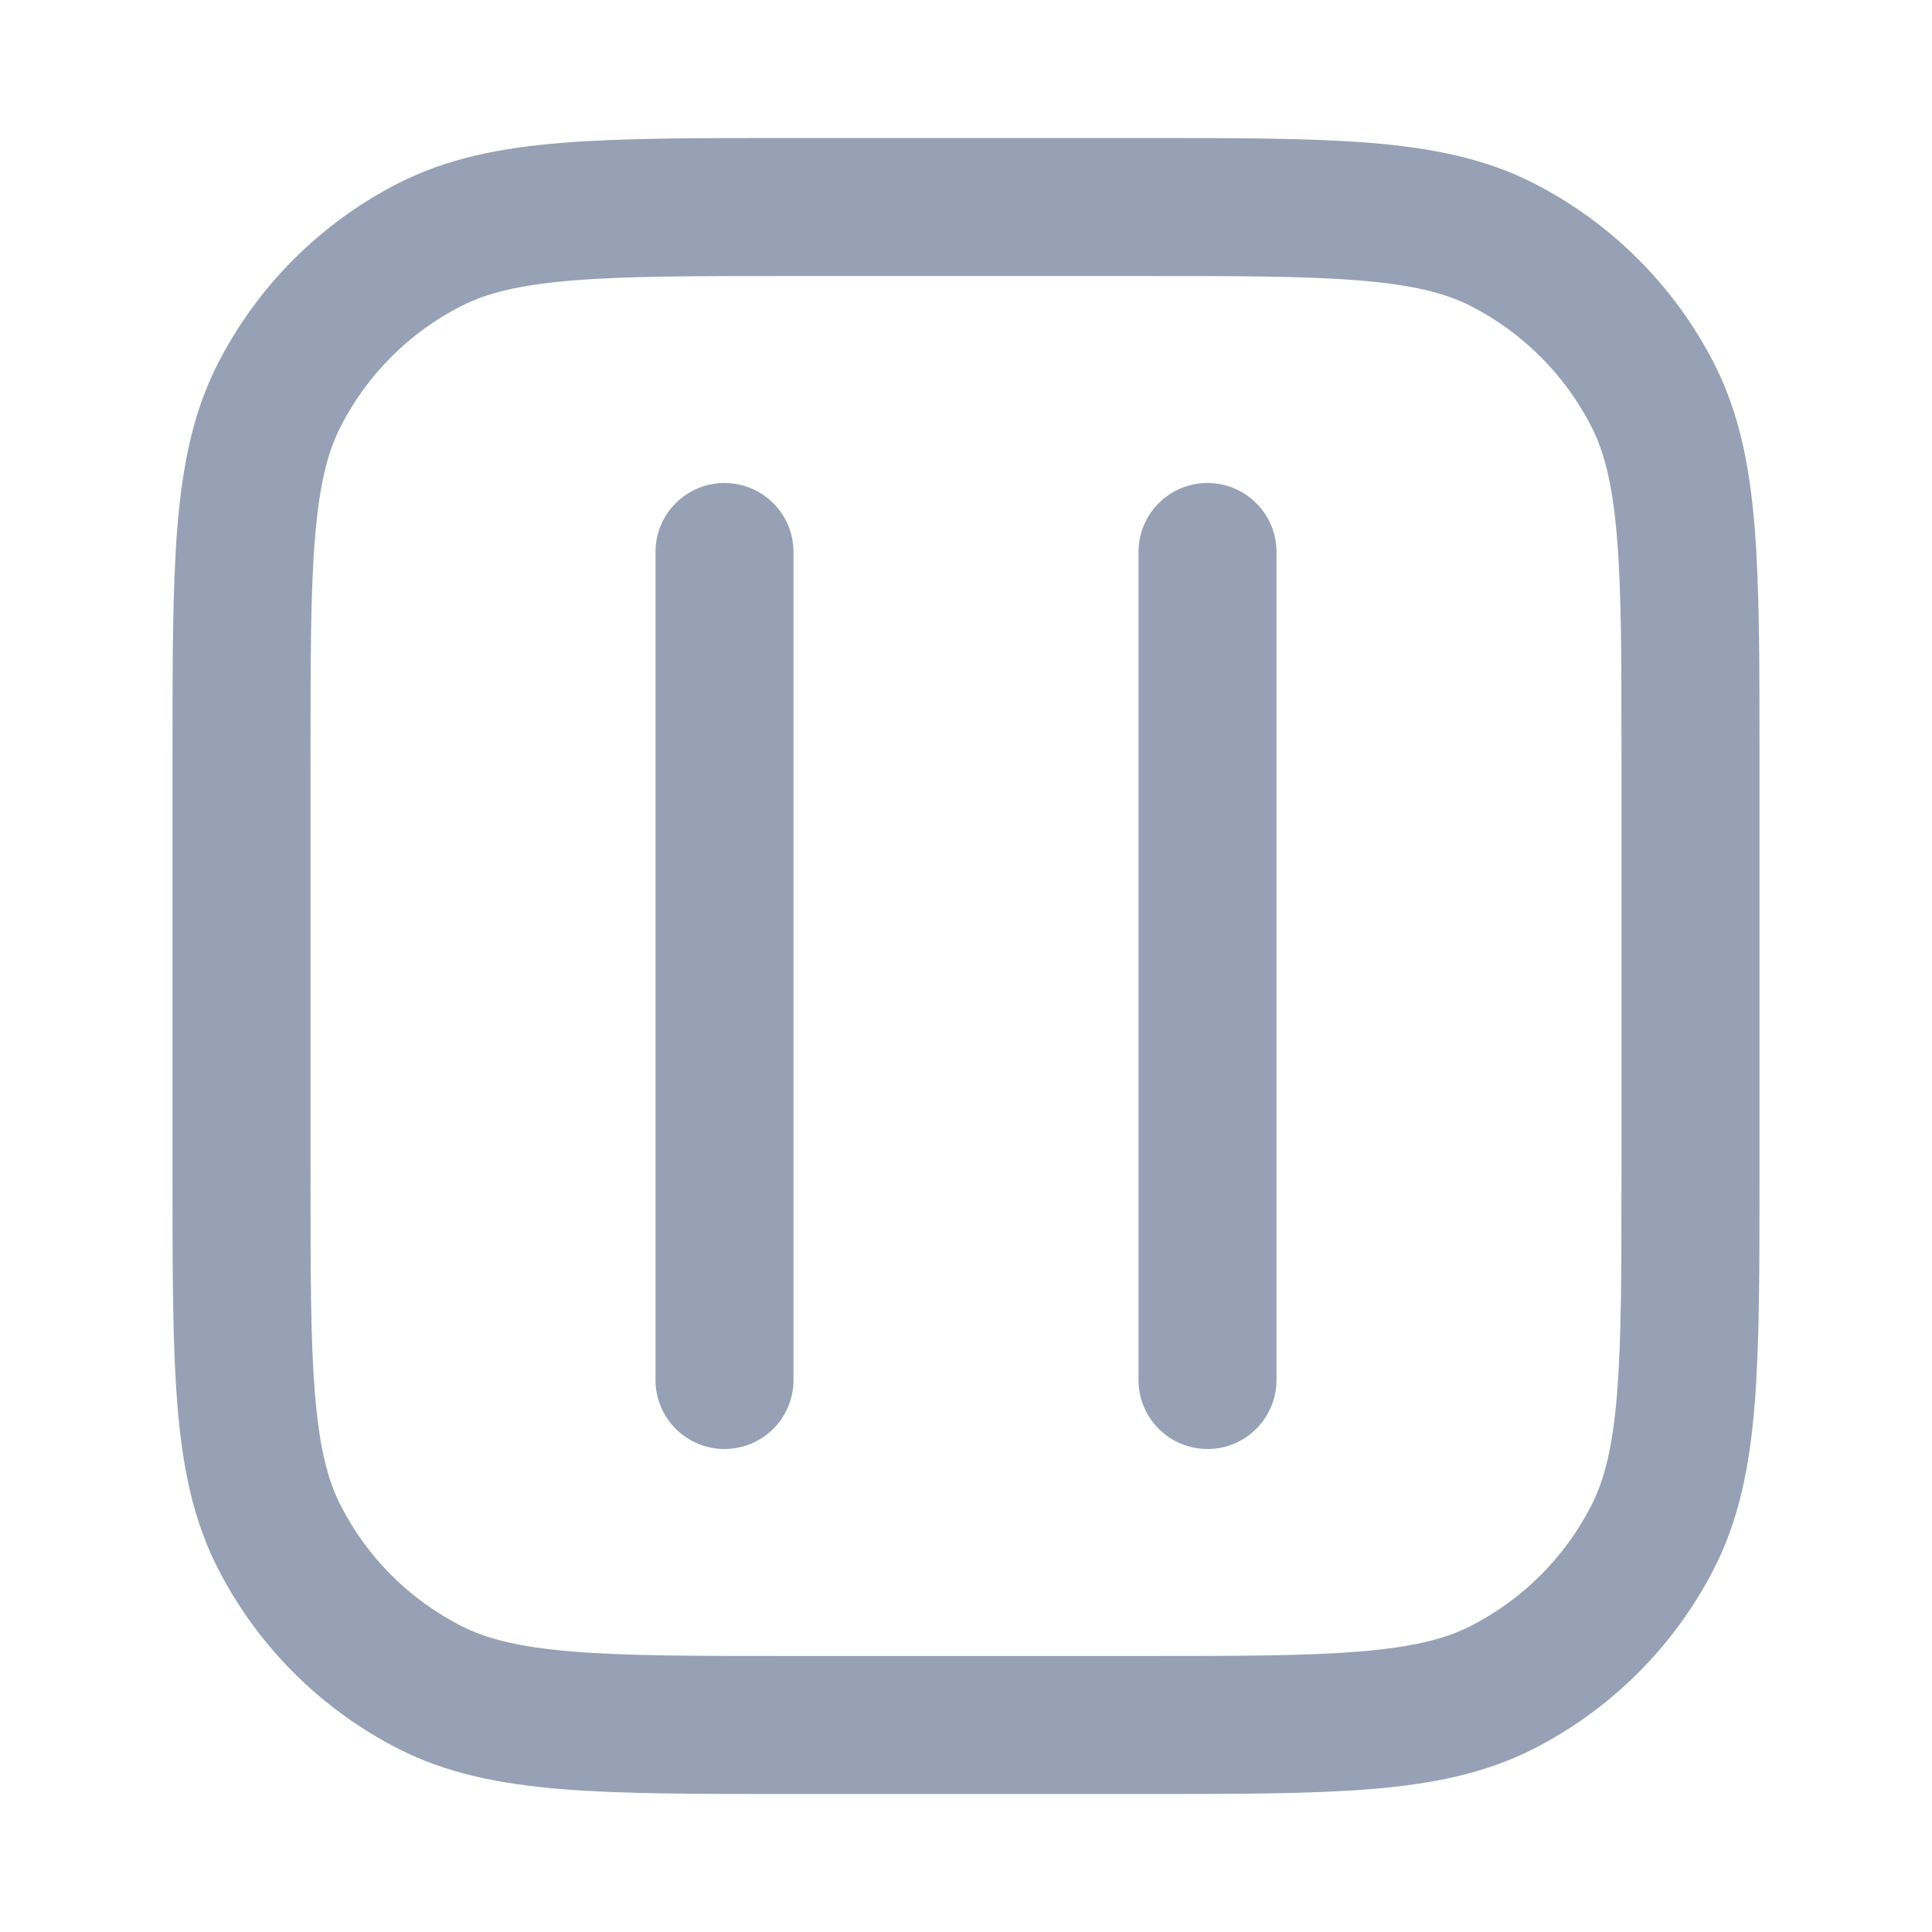
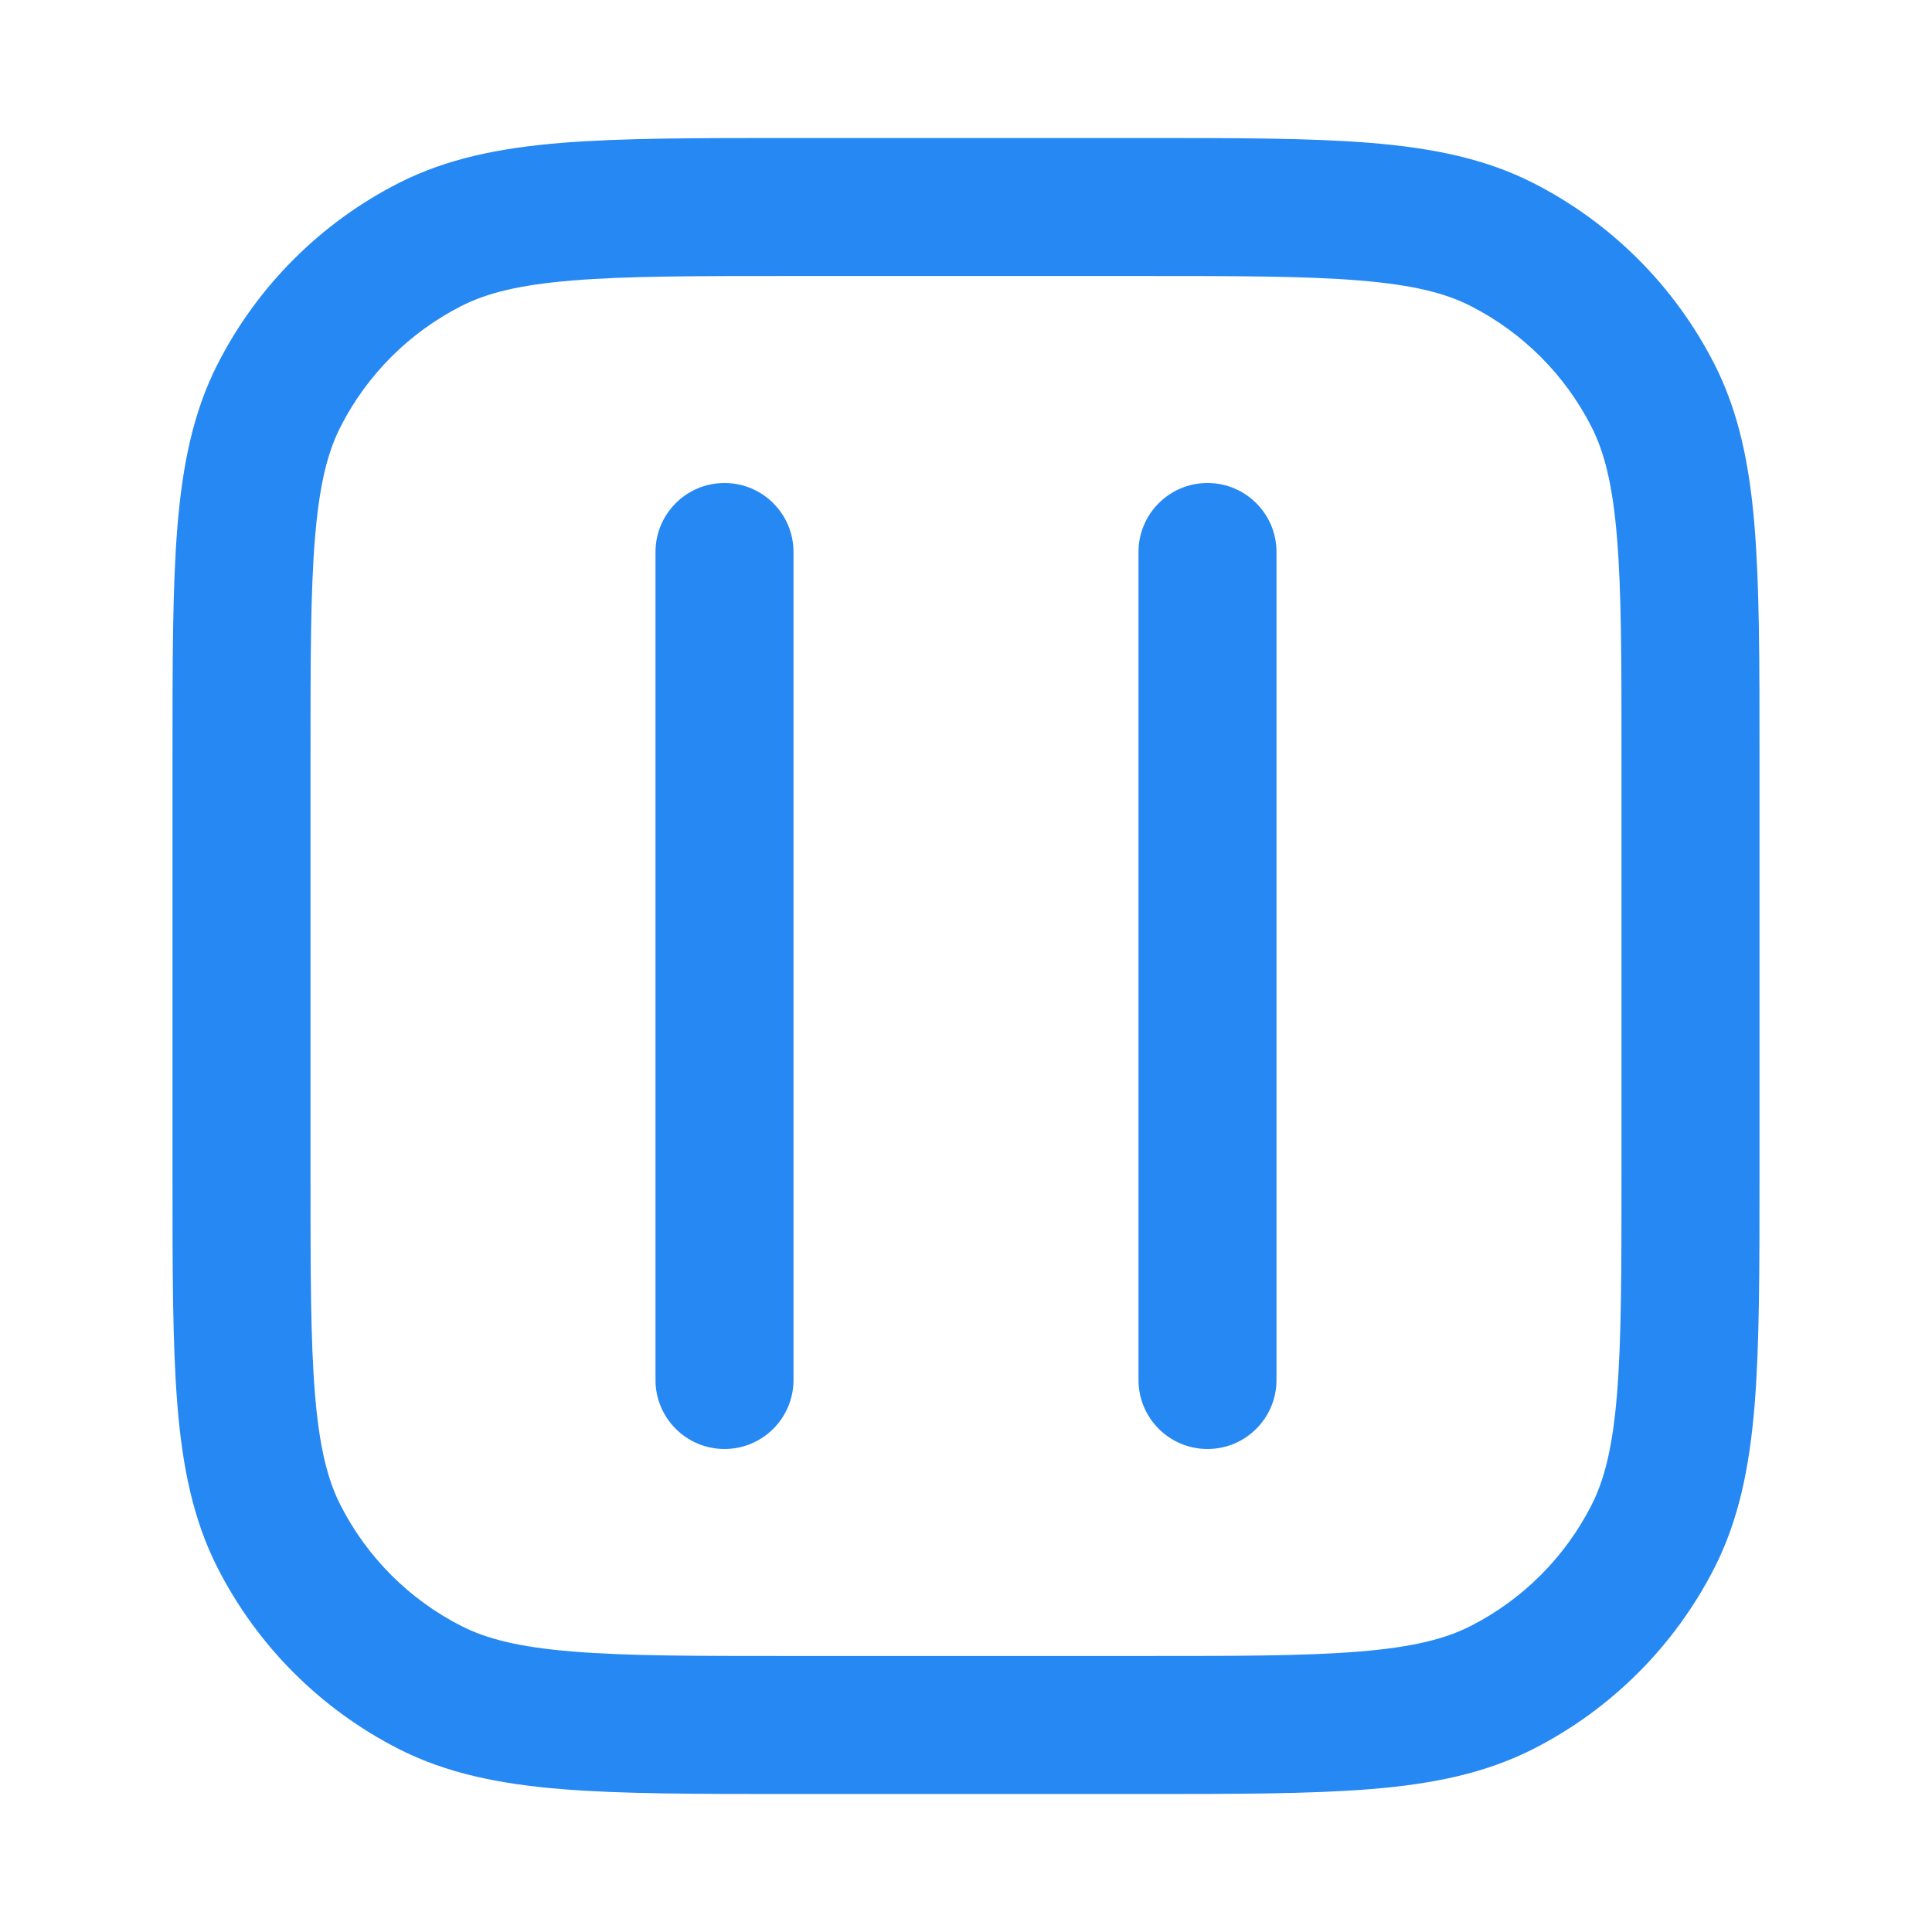
- <svg xmlns="http://www.w3.org/2000/svg" class="BoardItem__StyledBoardIcon-sc-1l0rol1-0 gaZeYG" viewBox="0 0 28 28" fill="currentColor">
-   <path fill-rule="evenodd" clip-rule="evenodd" d="M11.456 2H16.544c1.363 0 2.447 0 3.321.071.896.074 1.66.227 2.359.583a6 6 0 0 1 2.622 2.622c.356.7.51 1.463.583 2.359.071.874.071 1.958.071 3.321V17.044c0 1.363 0 2.447-.071 3.321-.074.896-.227 1.66-.583 2.359a6 6 0 0 1-2.622 2.622c-.7.356-1.463.51-2.359.583-.874.071-1.958.071-3.321.071H11.456c-1.363 0-2.447 0-3.321-.071-.896-.074-1.66-.227-2.359-.583a6 6 0 0 1-2.622-2.622c-.356-.7-.51-1.463-.583-2.359-.071-.874-.071-1.958-.071-3.321V10.956c0-1.363 0-2.447.071-3.321.074-.896.227-1.66.583-2.359a6 6 0 0 1 2.622-2.622c.7-.356 1.463-.51 2.359-.583C9.009 2 10.093 2 11.456 2zM8.297 4.065c-.771.063-1.243.182-1.613.371a4 4 0 0 0-1.748 1.748c-.189.37-.308.842-.371 1.613C4.5 8.581 4.5 9.583 4.5 11v6c0 1.417 0 2.419.065 3.203.063.771.182 1.243.371 1.613a4 4 0 0 0 1.748 1.748c.37.189.842.308 1.613.371C9.081 24 10.083 24 11.5 24h5c1.417 0 2.419 0 3.203-.065.771-.063 1.243-.182 1.613-.371a4 4 0 0 0 1.748-1.748c.189-.37.308-.841.371-1.613.064-.784.065-1.786.065-3.203v-6c0-1.417 0-2.419-.065-3.203-.063-.771-.182-1.243-.371-1.613a4 4 0 0 0-1.748-1.748c-.37-.189-.841-.308-1.613-.371C18.919 4 17.917 4 16.5 4h-5c-1.417 0-2.419 0-3.203.065zM9.5 8a1 1 0 0 1 2 0v12a1 1 0 1 1-2 0V8zm8-1a1 1 0 0 0-1 1v12a1 1 0 1 0 2 0V8a1 1 0 0 0-1-1z" fill="#96a1b5" />
+ <svg xmlns="http://www.w3.org/2000/svg" viewBox="0 0 28 28" fill="currentColor">
+   <path fill-rule="evenodd" clip-rule="evenodd" d="M11.456 2H16.544c1.363 0 2.447 0 3.321.071.896.074 1.66.227 2.359.583a6 6 0 0 1 2.622 2.622c.356.7.51 1.463.583 2.359.071.874.071 1.958.071 3.321V17.044c0 1.363 0 2.447-.071 3.321-.074.896-.227 1.66-.583 2.359a6 6 0 0 1-2.622 2.622c-.7.356-1.463.51-2.359.583-.874.071-1.958.071-3.321.071H11.456c-1.363 0-2.447 0-3.321-.071-.896-.074-1.66-.227-2.359-.583a6 6 0 0 1-2.622-2.622c-.356-.7-.51-1.463-.583-2.359-.071-.874-.071-1.958-.071-3.321V10.956c0-1.363 0-2.447.071-3.321.074-.896.227-1.66.583-2.359a6 6 0 0 1 2.622-2.622c.7-.356 1.463-.51 2.359-.583C9.009 2 10.093 2 11.456 2zM8.297 4.065c-.771.063-1.243.182-1.613.371a4 4 0 0 0-1.748 1.748c-.189.37-.308.842-.371 1.613C4.5 8.581 4.5 9.583 4.5 11v6c0 1.417 0 2.419.065 3.203.063.771.182 1.243.371 1.613a4 4 0 0 0 1.748 1.748c.37.189.842.308 1.613.371C9.081 24 10.083 24 11.5 24h5c1.417 0 2.419 0 3.203-.065.771-.063 1.243-.182 1.613-.371a4 4 0 0 0 1.748-1.748c.189-.37.308-.841.371-1.613.064-.784.065-1.786.065-3.203v-6c0-1.417 0-2.419-.065-3.203-.063-.771-.182-1.243-.371-1.613a4 4 0 0 0-1.748-1.748c-.37-.189-.841-.308-1.613-.371C18.919 4 17.917 4 16.5 4h-5c-1.417 0-2.419 0-3.203.065zM9.5 8a1 1 0 0 1 2 0v12a1 1 0 1 1-2 0V8zm8-1a1 1 0 0 0-1 1v12a1 1 0 1 0 2 0V8a1 1 0 0 0-1-1z" fill="#2688f3" />
</svg>
